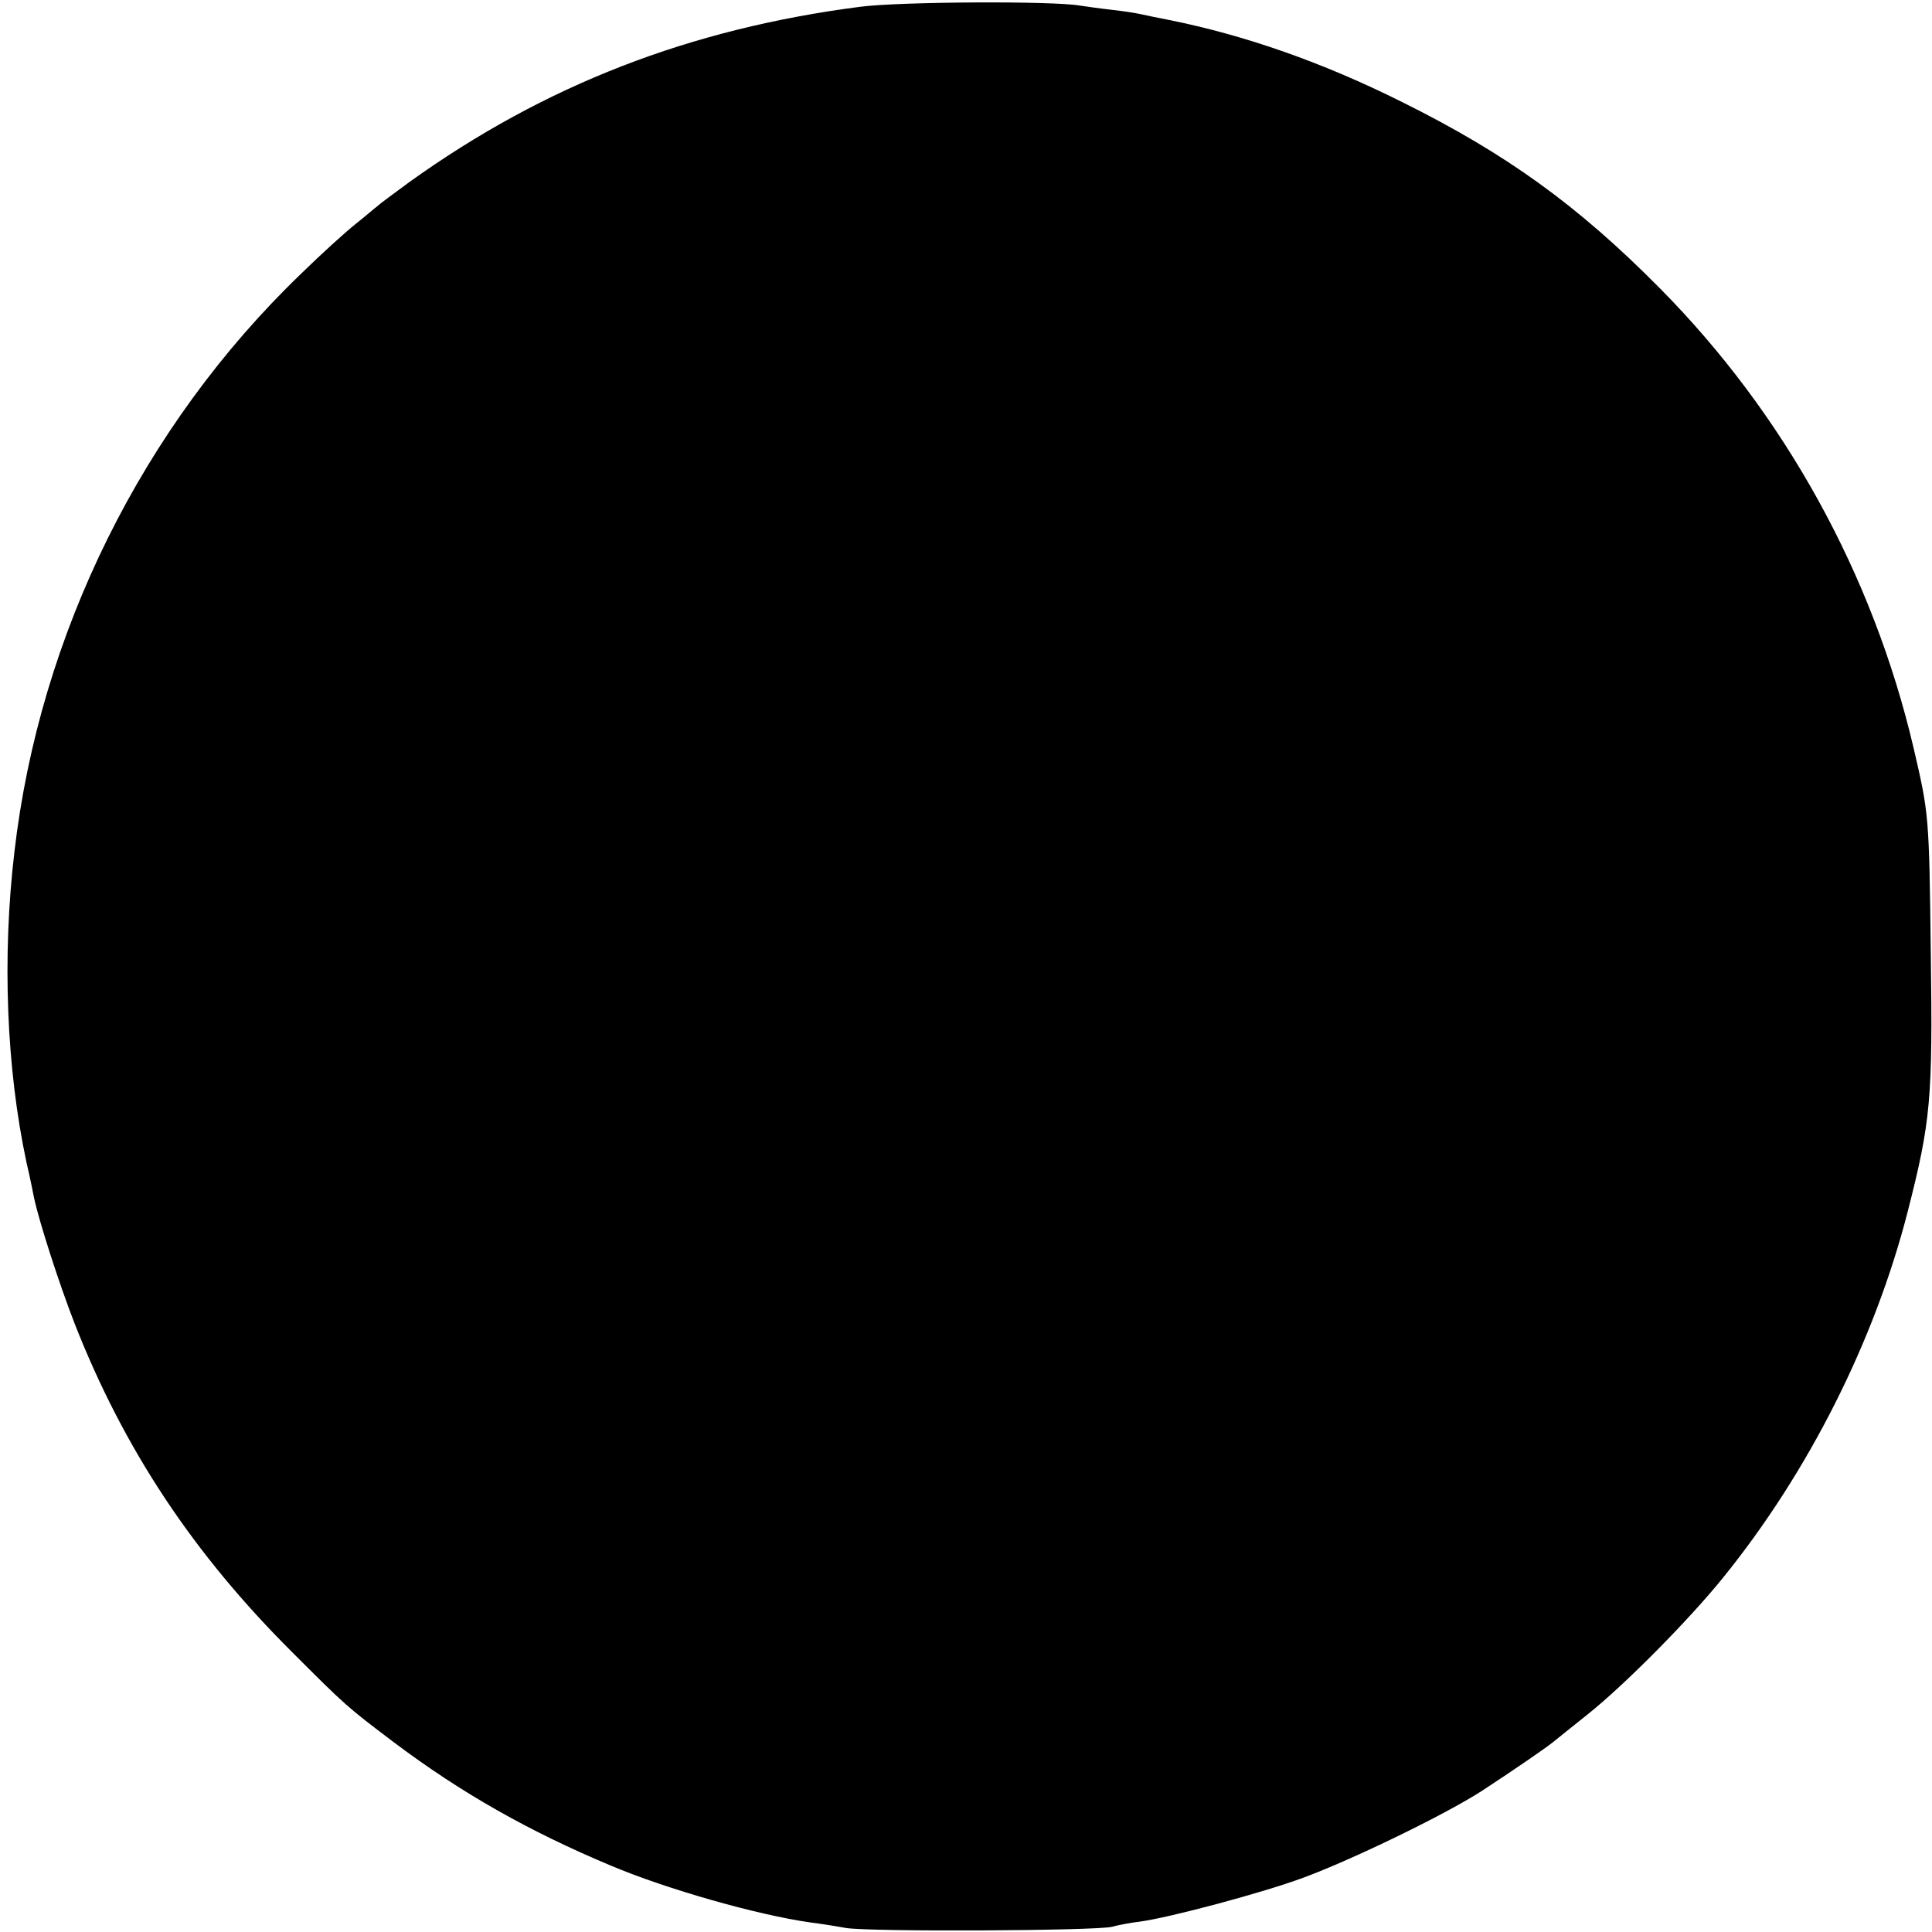
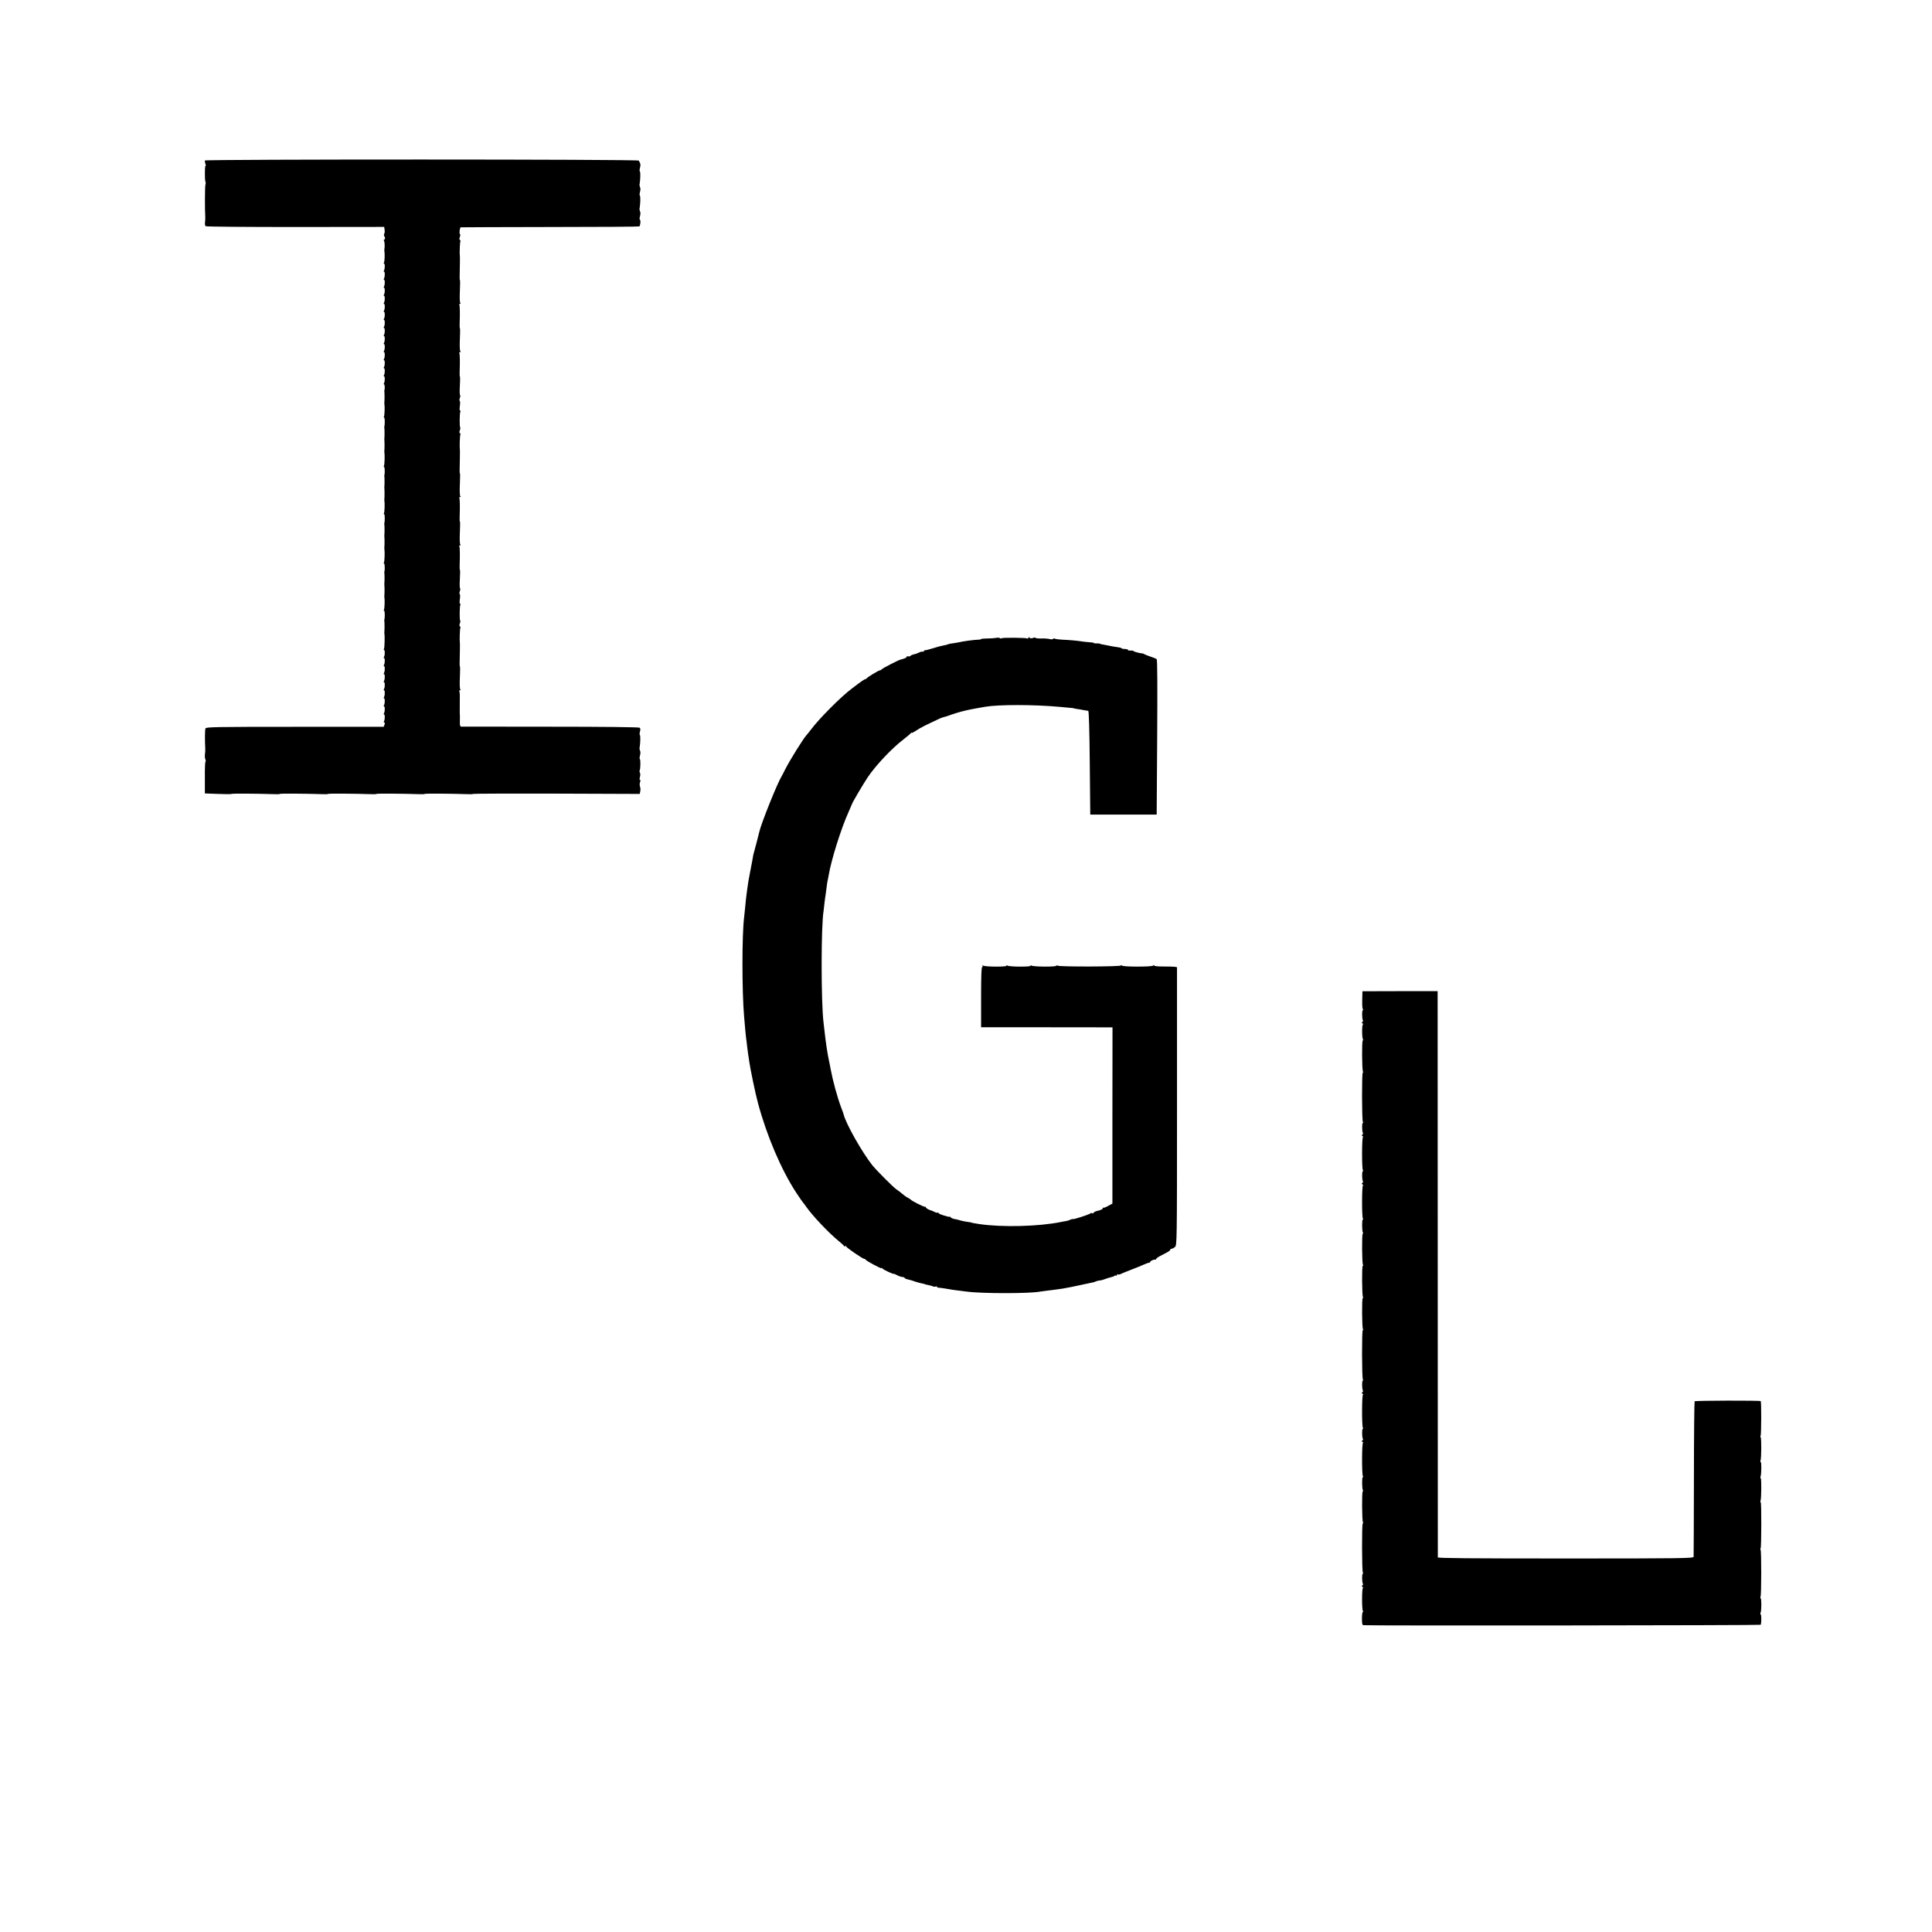
- <svg xmlns="http://www.w3.org/2000/svg" version="1.0" width="483pt" height="483pt" viewBox="0 0 483 483" preserveAspectRatio="xMidYMid meet">
-   <g transform="translate(0,483) scale(0.1,-0.1)" fill="#000000" stroke="none">
-     <path d="M2150 4813 c-425 -55 -787 -195 -1125 -437 -38 -28 -75 -55 -81 -61 -7 -5 -31 -26 -55 -45 -24 -19 -86 -75 -137 -125 -395 -380 -653 -900 -716 -1445 -31 -263 -20 -540 30 -775 9 -38 17 -79 19 -89 13 -61 63 -216 102 -316 123 -313 296 -574 543 -820 135 -135 136 -136 255 -226 169 -127 337 -222 542 -308 140 -59 365 -123 498 -142 17 -2 57 -8 90 -14 66 -10 625 -7 665 3 14 4 45 10 70 13 74 10 307 72 409 110 122 45 355 158 446 217 81 53 161 108 178 122 7 6 45 36 86 69 93 74 254 237 338 341 214 264 379 592 462 915 58 227 63 282 58 645 -4 349 -5 351 -43 515 -102 435 -323 835 -635 1150 -205 207 -384 336 -644 465 -198 99 -393 167 -582 205 -27 5 -59 12 -73 15 -14 3 -47 8 -75 11 -27 3 -61 8 -75 10 -66 12 -452 10 -550 -3z" />
+ <svg xmlns="http://www.w3.org/2000/svg" version="1.0" width="1920pt" height="1920pt" viewBox="0 0 1920 1920" preserveAspectRatio="xMidYMid meet">
+   <g transform="translate(0,1920) scale(0.1,-0.1)" fill="#000000" stroke="none">
+     <path d="M2036 17605 c-2 -5 1 -20 5 -32 5 -13 5 -23 1 -23 -8 0 -8 -147 0 -156 3 -3 3 -18 -1 -32 -5 -23 -6 -240 -1 -322 1 -14 -1 -37 -3 -52 -2 -16 1 -32 7 -36 6 -5 408 -8 893 -8 l881 1 4 -27 c3 -15 1 -33 -3 -40 -4 -7 -5 -17 -1 -23 11 -17 11 -35 1 -35 -6 0 -7 -5 -3 -12 7 -10 9 -66 4 -85 -1 -5 -1 -12 0 -18 5 -26 3 -103 -4 -113 -4 -7 -4 -12 1 -12 10 0 9 -52 -1 -68 -4 -7 -4 -12 1 -12 10 0 9 -52 -1 -68 -4 -7 -4 -12 1 -12 10 0 9 -52 -1 -68 -4 -7 -4 -12 1 -12 10 0 9 -52 -1 -68 -4 -7 -4 -12 1 -12 10 0 9 -52 -1 -68 -4 -7 -4 -12 1 -12 10 0 9 -52 -1 -68 -4 -7 -4 -12 1 -12 10 0 9 -52 -1 -68 -4 -7 -4 -12 1 -12 10 0 9 -52 -1 -68 -4 -7 -4 -12 1 -12 10 0 9 -52 -1 -68 -4 -7 -4 -12 1 -12 10 0 9 -52 -1 -68 -4 -7 -4 -12 1 -12 10 0 9 -52 -1 -68 -4 -7 -4 -12 1 -12 10 0 9 -52 -1 -68 -4 -7 -4 -12 1 -12 10 0 9 -52 -1 -68 -4 -7 -4 -12 1 -12 10 0 9 -52 -1 -68 -4 -7 -4 -12 1 -12 10 0 9 -52 -1 -68 -4 -7 -3 -12 1 -12 7 0 9 -44 3 -60 -1 -3 -1 -9 0 -15 2 -13 2 -87 0 -100 -1 -5 -1 -14 0 -20 5 -23 2 -114 -4 -124 -4 -6 -3 -11 2 -11 7 0 8 -71 1 -90 -1 -3 0 -9 1 -15 2 -13 2 -87 0 -100 -1 -5 -1 -14 0 -20 2 -13 2 -87 0 -100 -1 -5 -1 -14 0 -20 5 -26 2 -123 -4 -134 -4 -6 -4 -11 1 -11 7 0 9 -64 3 -80 -2 -3 -1 -9 0 -15 2 -13 2 -87 0 -100 -1 -5 -1 -14 0 -20 2 -13 2 -87 0 -100 -1 -5 -1 -14 0 -20 5 -23 2 -114 -4 -124 -4 -6 -3 -11 2 -11 7 0 8 -71 1 -90 -1 -3 0 -9 1 -15 2 -13 2 -87 0 -100 -1 -5 -1 -14 0 -20 2 -13 2 -87 0 -100 -1 -5 -1 -14 0 -20 5 -26 2 -123 -4 -134 -4 -6 -4 -11 1 -11 7 0 9 -64 3 -80 -2 -3 -1 -9 0 -15 2 -13 2 -87 0 -100 -1 -5 -1 -14 0 -20 2 -13 2 -87 0 -100 -1 -5 -1 -14 0 -20 5 -23 2 -114 -4 -124 -4 -6 -3 -11 2 -11 7 0 8 -71 1 -90 -1 -3 0 -9 1 -15 2 -13 2 -87 0 -100 -1 -5 -1 -14 0 -20 5 -26 2 -144 -4 -154 -4 -6 -4 -11 1 -11 10 0 9 -52 -1 -68 -4 -7 -4 -12 1 -12 10 0 9 -52 -1 -68 -4 -7 -4 -12 1 -12 10 0 9 -52 -1 -68 -4 -7 -4 -12 1 -12 10 0 9 -52 -1 -68 -4 -7 -4 -12 1 -12 10 0 9 -52 -1 -68 -4 -7 -4 -12 1 -12 10 0 9 -52 -1 -68 -4 -7 -4 -12 1 -12 10 0 9 -52 -1 -68 -4 -7 -4 -12 1 -12 10 0 9 -52 -1 -68 -4 -7 -4 -12 1 -12 10 0 9 -52 -1 -68 -4 -7 -3 -12 3 -12 6 0 7 -8 2 -22 l-8 -21 -882 0 c-798 0 -883 -2 -889 -16 -6 -14 -7 -121 -2 -201 1 -14 -1 -38 -3 -55 -3 -16 -1 -40 4 -52 5 -13 5 -23 1 -23 -4 0 -7 -71 -6 -158 l0 -157 132 -5 c73 -3 132 -3 132 0 0 5 263 3 413 -2 37 -2 67 -1 67 2 0 5 263 3 413 -2 37 -2 67 -1 67 2 0 5 263 3 413 -2 37 -2 67 -1 67 2 0 5 263 3 413 -2 37 -2 67 -1 67 2 0 5 263 3 413 -2 37 -2 67 -1 67 2 0 3 373 4 829 3 l829 -3 5 27 c3 15 2 36 -3 47 -4 12 -4 31 1 44 5 12 5 22 -1 22 -5 0 -5 12 0 29 4 15 4 34 0 42 -5 7 -6 17 -3 22 8 13 10 108 2 113 -4 2 -4 18 1 35 5 18 6 39 1 48 -5 9 -7 25 -4 36 7 39 9 117 2 121 -4 2 -4 17 1 34 6 19 4 32 -3 38 -7 6 -361 10 -887 10 -481 0 -881 1 -888 1 -10 1 -13 16 -12 54 1 28 1 57 0 62 -1 6 -1 28 -1 50 2 140 1 176 -4 185 -3 6 -1 10 6 10 8 0 9 3 3 9 -5 6 -7 55 -4 116 3 59 3 109 1 111 -3 2 -4 21 -3 42 2 88 4 188 2 197 -4 21 0 138 5 145 3 5 1 11 -4 15 -7 3 -7 15 -1 29 5 13 6 26 3 29 -7 8 -6 143 2 156 3 6 2 11 -3 11 -5 0 -6 20 -2 45 4 25 3 48 -1 51 -5 2 -4 16 1 29 5 13 6 26 2 29 -4 2 -5 43 -2 91 3 48 3 89 1 91 -3 2 -4 23 -3 47 4 102 2 178 -3 187 -3 6 -1 10 6 10 8 0 9 3 3 9 -5 6 -7 55 -4 116 3 59 3 109 1 111 -3 2 -4 23 -3 47 4 102 2 178 -3 187 -3 6 -1 10 6 10 8 0 9 3 3 9 -5 6 -7 55 -4 116 3 59 3 109 1 111 -3 2 -4 21 -3 42 2 88 4 188 2 197 -4 21 0 138 5 145 3 5 1 11 -4 15 -7 3 -7 15 -1 29 5 13 6 26 3 29 -7 8 -6 143 2 156 3 6 2 11 -3 11 -5 0 -6 20 -2 45 4 25 3 48 -1 51 -5 2 -4 16 1 29 5 13 6 26 2 29 -4 2 -5 43 -2 91 3 48 3 89 1 91 -3 2 -4 23 -3 47 4 102 2 178 -3 187 -3 6 -1 10 6 10 8 0 9 3 4 9 -6 6 -8 55 -5 116 3 59 3 109 1 111 -3 2 -4 23 -3 47 4 102 2 178 -3 187 -3 6 -1 10 6 10 8 0 9 3 3 9 -5 6 -7 55 -4 116 3 59 3 109 1 111 -3 2 -4 21 -3 42 2 88 4 188 2 197 -4 21 0 138 5 145 3 5 1 11 -4 15 -7 3 -7 15 -1 30 5 13 6 27 1 29 -9 6 -2 65 8 67 3 1 403 2 888 3 485 0 884 3 887 6 10 10 15 60 6 65 -5 3 -5 19 0 36 5 18 6 39 1 48 -5 9 -7 25 -4 36 7 39 9 117 2 121 -4 2 -4 18 1 35 5 18 6 39 1 48 -5 9 -7 25 -4 36 7 39 9 117 2 121 -4 2 -4 18 1 35 5 18 6 39 1 48 -5 9 -11 20 -13 25 -4 14 -4307 14 -4312 1z" />
+     <path d="M9900 12861 c-14 -3 -53 -6 -87 -6 -35 0 -63 -3 -63 -6 0 -3 -12 -6 -27 -6 -43 -1 -155 -16 -203 -28 -14 -3 -39 -7 -56 -9 -16 -1 -34 -5 -40 -8 -5 -3 -27 -9 -49 -13 -22 -5 -42 -9 -45 -10 -3 -1 -25 -7 -50 -15 -58 -17 -72 -21 -87 -22 -7 -1 -13 -5 -13 -10 0 -5 -4 -7 -9 -4 -5 3 -22 -1 -38 -9 -16 -8 -39 -16 -51 -18 -12 -2 -27 -8 -33 -14 -6 -6 -18 -9 -25 -6 -8 3 -14 1 -14 -5 0 -8 -20 -17 -60 -27 -20 -4 -169 -80 -184 -94 -10 -9 -20 -15 -22 -13 -6 4 -128 -70 -132 -80 -2 -4 -8 -8 -13 -8 -9 0 -34 -17 -134 -93 -110 -83 -325 -299 -407 -409 -15 -20 -33 -42 -40 -50 -33 -34 -169 -253 -217 -348 -12 -25 -26 -52 -31 -60 -46 -74 -207 -477 -225 -560 -5 -25 -47 -184 -52 -200 -3 -8 -7 -25 -9 -37 -1 -12 -12 -68 -23 -125 -22 -112 -26 -135 -37 -218 -4 -30 -8 -66 -10 -80 -2 -14 -6 -54 -9 -90 -3 -36 -8 -79 -10 -96 -22 -174 -22 -734 0 -989 9 -111 18 -202 20 -215 2 -8 6 -44 10 -80 4 -36 9 -74 11 -85 2 -11 7 -40 10 -65 9 -66 62 -324 86 -410 88 -328 232 -665 379 -890 35 -52 65 -97 69 -100 3 -3 17 -21 30 -40 62 -89 221 -258 321 -340 30 -25 56 -48 57 -53 2 -4 8 -5 13 -1 5 3 9 1 9 -4 0 -10 163 -122 178 -122 6 0 12 -4 14 -8 5 -12 158 -94 158 -85 0 5 4 4 8 -2 10 -14 117 -63 117 -54 0 1 11 -4 25 -11 25 -14 44 -20 68 -22 6 -1 12 -5 12 -8 0 -4 15 -11 33 -15 38 -9 33 -8 77 -23 19 -6 46 -14 60 -16 14 -3 25 -5 25 -6 0 -2 30 -9 55 -14 8 -2 23 -6 32 -10 9 -4 22 -5 28 -1 5 3 10 2 10 -2 0 -5 8 -9 18 -10 9 0 35 -4 57 -7 80 -14 101 -17 145 -22 25 -3 61 -7 80 -10 145 -20 625 -20 725 0 11 2 48 7 82 11 58 7 77 9 143 19 50 8 119 22 260 53 51 10 55 12 58 13 1 2 7 4 12 5 6 1 11 4 13 5 1 1 13 3 27 5 14 1 39 8 55 15 17 6 41 14 55 17 13 2 29 8 36 14 6 5 14 6 17 2 4 -3 7 -1 7 6 0 7 4 10 10 6 5 -3 17 -1 27 4 10 5 56 24 103 42 46 18 105 41 130 53 25 11 48 19 53 18 4 -1 7 2 7 7 0 10 39 27 53 23 4 -1 7 2 7 7 0 5 19 19 43 31 81 41 97 51 97 61 0 5 6 9 13 9 8 0 23 8 34 18 19 17 20 34 20 1399 l0 1381 -21 4 c-11 2 -63 3 -113 3 -57 0 -93 3 -93 10 0 7 -3 7 -8 0 -4 -7 -65 -11 -157 -11 -92 0 -153 4 -157 11 -5 6 -8 6 -8 0 0 -12 -609 -14 -627 -2 -6 4 -14 3 -17 -1 -7 -12 -227 -10 -245 2 -9 6 -12 5 -8 -1 8 -13 -212 -12 -232 1 -9 6 -12 5 -8 -1 8 -13 -212 -12 -232 1 -10 6 -12 6 -7 -2 4 -7 2 -12 -3 -12 -8 0 -11 -95 -11 -299 l0 -300 603 0 c331 0 625 0 652 -1 l51 0 -1 -875 0 -876 -42 -23 c-23 -13 -44 -21 -47 -18 -3 3 -6 1 -6 -5 0 -10 -22 -20 -65 -29 -10 -3 -22 -10 -27 -16 -4 -7 -10 -9 -14 -5 -4 4 -12 3 -18 -2 -15 -12 -169 -62 -174 -56 -3 2 -12 0 -22 -5 -9 -5 -30 -12 -46 -15 -16 -2 -39 -7 -50 -9 -222 -45 -583 -54 -809 -21 -58 9 -80 13 -80 15 0 1 -11 3 -25 5 -29 3 -77 13 -102 21 -10 3 -30 8 -45 10 -15 3 -30 10 -34 15 -3 6 -8 9 -10 7 -7 -6 -109 26 -109 34 0 5 -6 8 -12 6 -7 -1 -22 3 -33 9 -11 6 -24 12 -30 13 -25 6 -55 24 -55 33 0 6 -3 7 -6 4 -6 -6 -132 57 -144 72 -3 3 -16 12 -30 19 -14 7 -39 25 -56 40 -18 15 -42 34 -55 42 -32 21 -197 187 -240 240 -101 127 -264 415 -285 505 -1 6 -12 36 -24 67 -40 107 -84 269 -106 388 -2 14 -9 45 -14 70 -17 78 -34 194 -45 295 -4 33 -9 76 -11 95 -25 206 -25 962 1 1110 2 14 6 50 9 80 4 30 8 66 11 79 2 14 7 47 10 75 3 28 8 58 10 66 2 8 7 31 10 50 25 153 125 471 199 633 18 40 33 75 34 79 5 17 106 189 155 263 80 119 239 288 356 377 36 28 69 56 73 62 4 6 8 7 8 3 0 -4 20 6 44 22 37 26 100 58 241 123 12 5 27 10 35 12 8 2 24 6 35 10 52 20 142 47 170 52 6 1 12 3 15 4 8 3 66 14 133 26 17 3 43 7 57 10 133 23 482 23 745 -1 39 -4 86 -8 105 -10 19 -1 35 -4 35 -5 0 -1 14 -4 30 -6 17 -2 46 -7 65 -11 19 -3 40 -7 45 -7 6 -1 12 -183 15 -516 l5 -515 330 0 330 0 5 768 c3 507 2 771 -5 776 -5 5 -35 17 -65 27 -30 10 -57 21 -60 24 -3 3 -9 5 -15 6 -26 1 -86 17 -90 24 -2 4 -16 6 -30 5 -14 -2 -25 1 -25 6 0 5 -13 9 -28 9 -16 0 -32 3 -36 7 -3 4 -14 8 -24 9 -42 6 -86 13 -115 20 -18 4 -39 8 -47 9 -8 0 -19 3 -25 6 -5 4 -22 6 -37 5 -16 -1 -28 1 -28 4 0 3 -17 6 -37 7 -21 1 -56 5 -78 8 -51 8 -123 15 -200 18 -34 2 -66 6 -72 10 -7 4 -14 3 -17 -2 -4 -5 -18 -6 -34 -2 -15 4 -53 7 -84 6 -32 -1 -58 2 -58 7 0 4 -11 3 -24 -2 -15 -5 -27 -5 -35 3 -8 8 -11 8 -11 -2 0 -7 -5 -9 -10 -6 -14 8 -248 10 -256 2 -4 -4 -12 -3 -18 2 -6 4 -22 5 -36 2z" />
+     <path d="M13539 9322 c-3 -106 -2 -140 5 -150 4 -7 4 -12 -1 -12 -9 0 -8 -83 1 -99 4 -5 1 -13 -5 -17 -8 -4 -7 -9 2 -15 8 -5 10 -9 4 -9 -11 0 -11 -132 0 -149 3 -6 3 -11 -2 -11 -10 0 -8 -294 2 -309 3 -6 3 -11 -2 -11 -10 0 -9 -473 1 -489 4 -6 4 -11 -1 -11 -9 0 -8 -83 1 -99 4 -5 1 -13 -5 -17 -8 -4 -7 -9 2 -15 8 -5 10 -9 4 -9 -11 0 -12 -310 -1 -329 4 -6 4 -11 -1 -11 -9 0 -8 -83 1 -99 4 -5 1 -13 -5 -17 -8 -4 -7 -9 2 -15 8 -5 10 -9 4 -9 -11 0 -12 -310 -1 -329 4 -6 4 -11 -1 -11 -9 0 -8 -113 1 -129 4 -6 4 -11 -1 -11 -10 0 -8 -294 2 -309 3 -6 3 -11 -2 -11 -10 0 -8 -294 2 -309 3 -6 3 -11 -2 -11 -10 0 -8 -294 2 -309 3 -6 3 -11 -2 -11 -10 0 -9 -473 1 -489 4 -6 4 -11 -1 -11 -9 0 -8 -83 1 -99 4 -5 1 -13 -5 -17 -8 -4 -7 -9 2 -15 8 -5 10 -9 4 -9 -11 0 -12 -310 -1 -329 4 -6 4 -11 -1 -11 -9 0 -8 -83 1 -99 4 -5 1 -13 -5 -17 -8 -4 -7 -9 2 -15 8 -5 10 -9 4 -9 -11 0 -12 -310 -1 -329 4 -6 4 -11 -1 -11 -9 0 -8 -113 1 -129 4 -6 4 -11 -1 -11 -10 0 -8 -294 2 -309 3 -6 3 -11 -2 -11 -10 0 -9 -473 1 -489 4 -6 4 -11 -1 -11 -9 0 -8 -83 1 -99 4 -5 1 -13 -5 -17 -8 -4 -7 -9 2 -15 8 -5 10 -9 4 -9 -11 0 -12 -211 -1 -229 4 -6 4 -11 -1 -11 -4 0 -8 -29 -8 -65 0 -51 3 -65 15 -66 76 -6 3943 -2 3947 4 9 14 9 98 1 103 -5 3 -5 10 -2 16 10 15 11 139 1 145 -4 2 -4 9 -1 15 9 14 9 451 1 465 -4 6 -4 13 0 16 8 9 9 457 1 457 -4 0 -5 7 -2 15 9 22 10 225 2 225 -4 0 -5 7 -2 15 9 22 11 145 2 145 -4 0 -5 7 -2 15 9 23 10 226 1 232 -4 2 -4 9 0 15 7 13 8 336 1 344 -8 7 -650 6 -657 -2 -3 -3 -7 -348 -7 -767 -1 -419 -2 -769 -3 -778 -1 -15 -103 -17 -1271 -17 -951 0 -1270 3 -1271 11 0 7 -1 1275 -1 2820 l-1 2807 -373 0 -374 -1 -1 -27z" />
  </g>
</svg>
